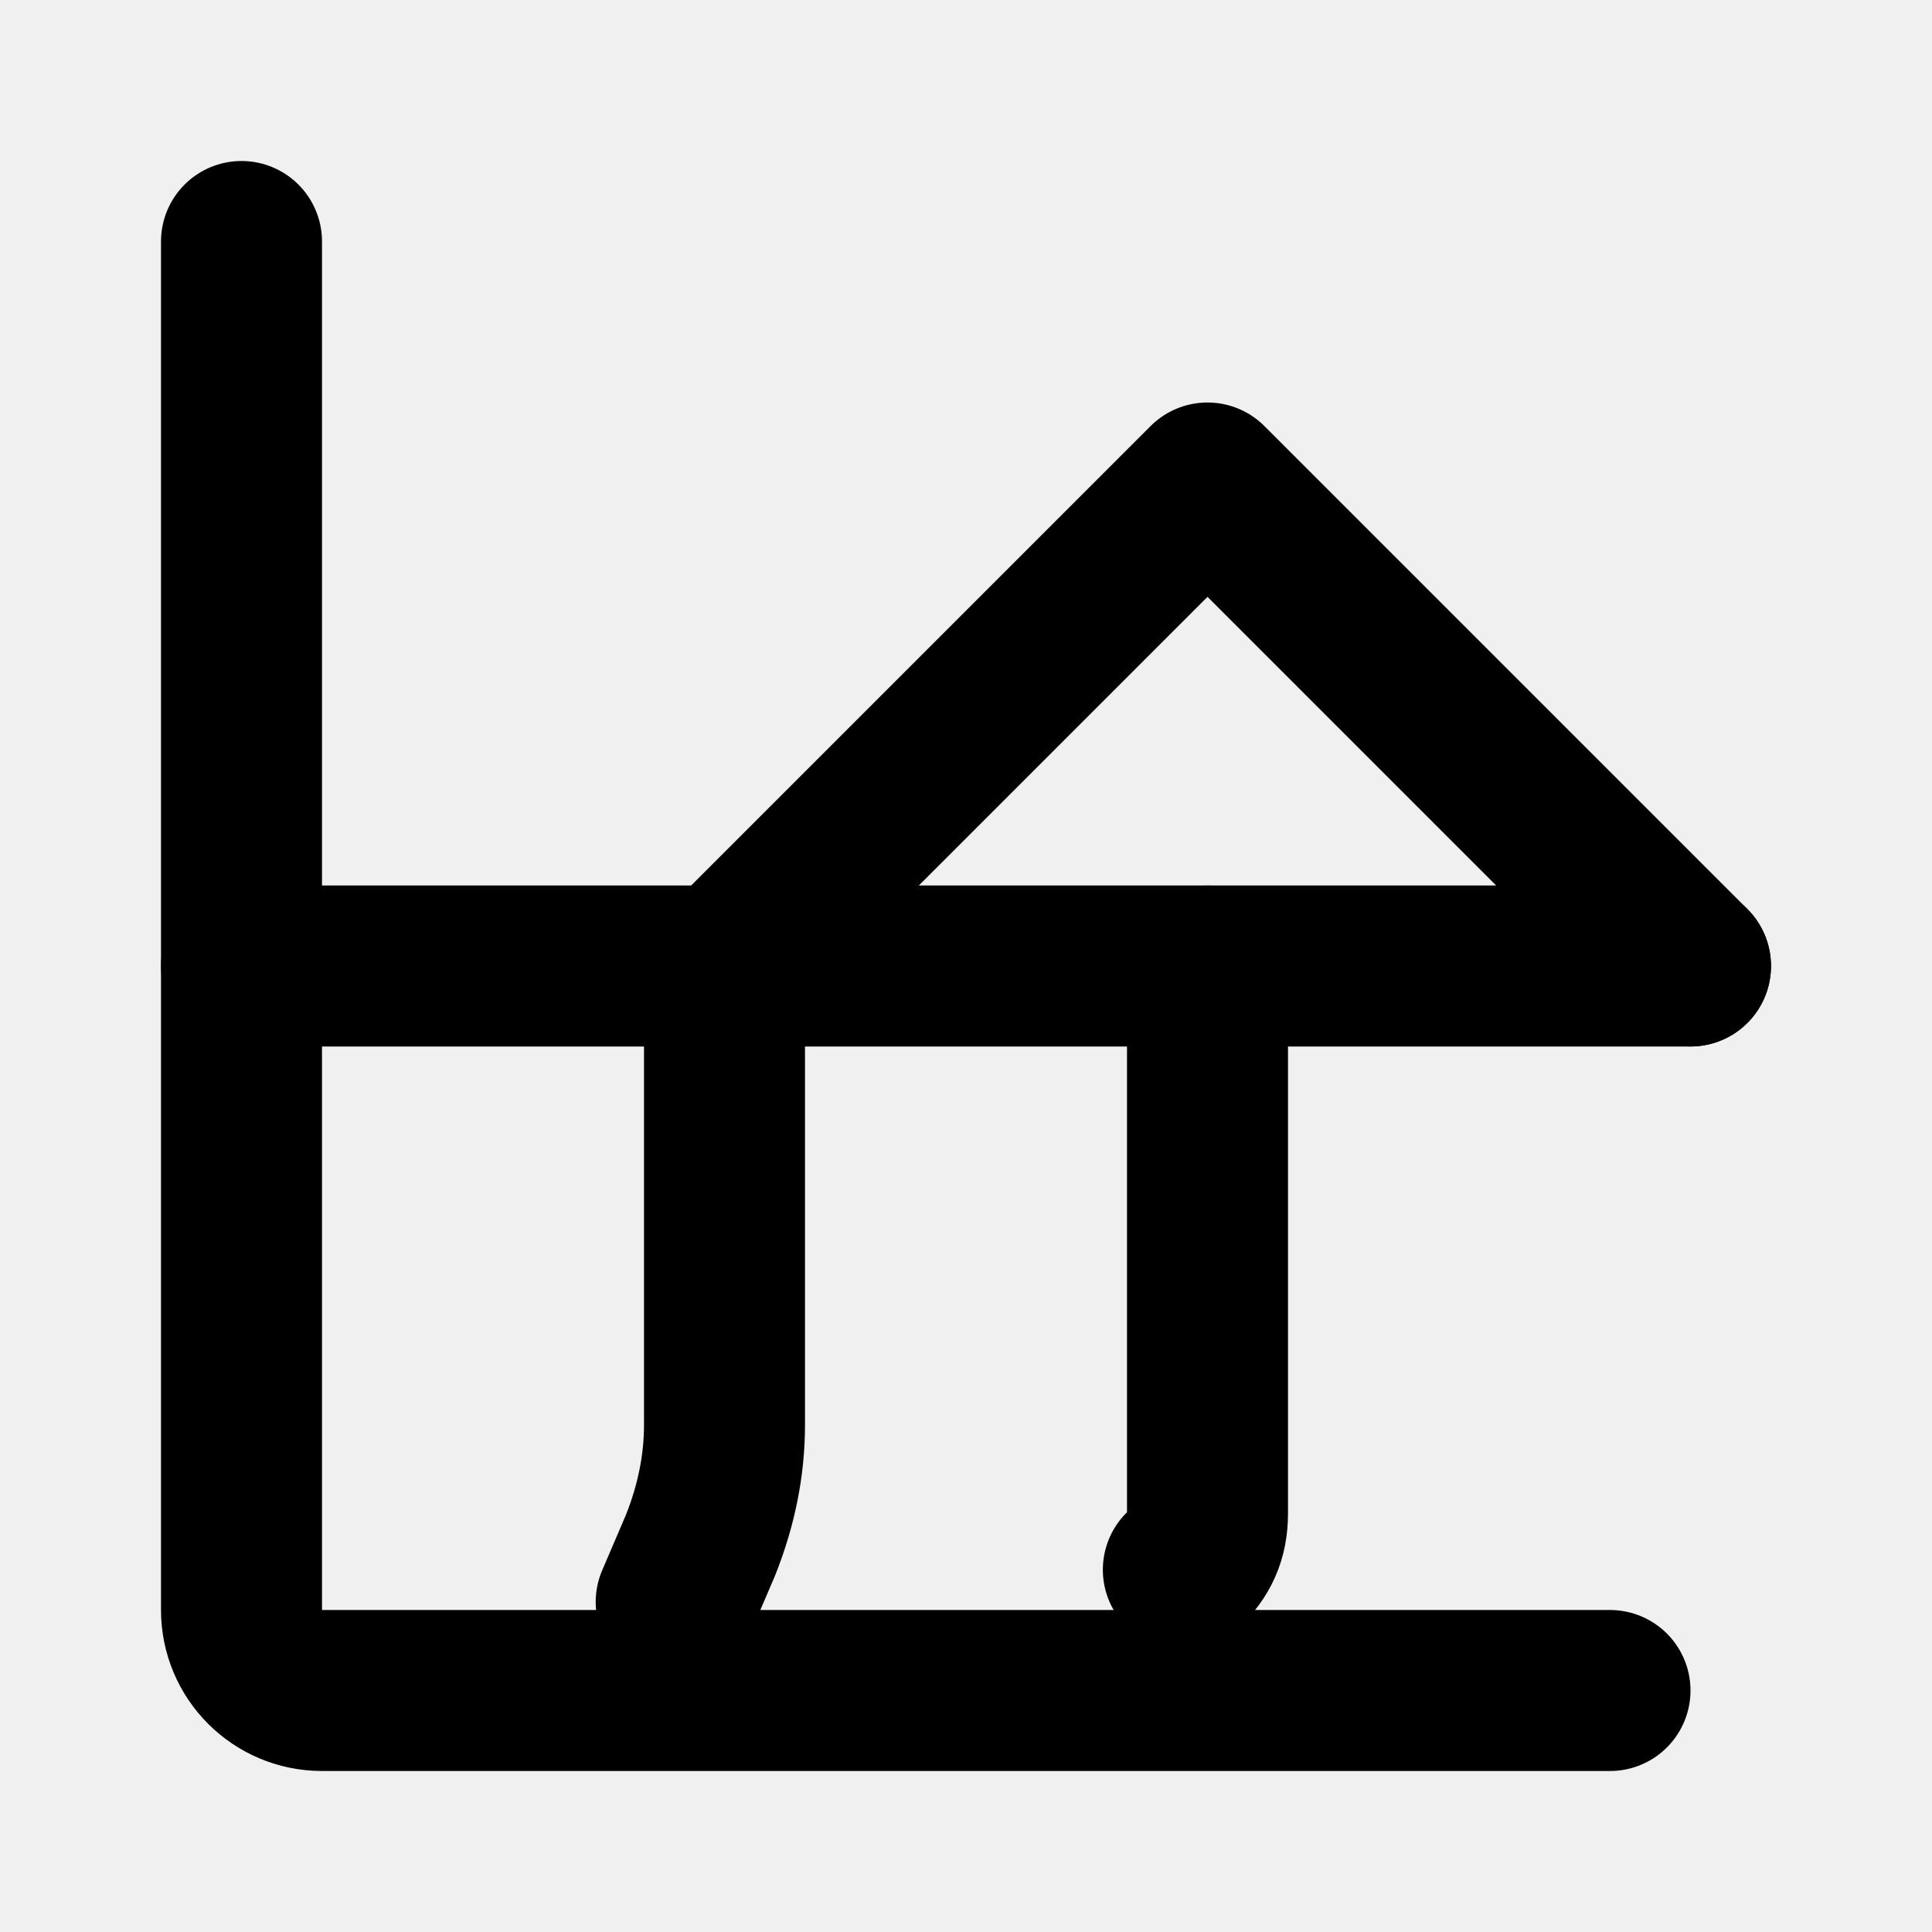
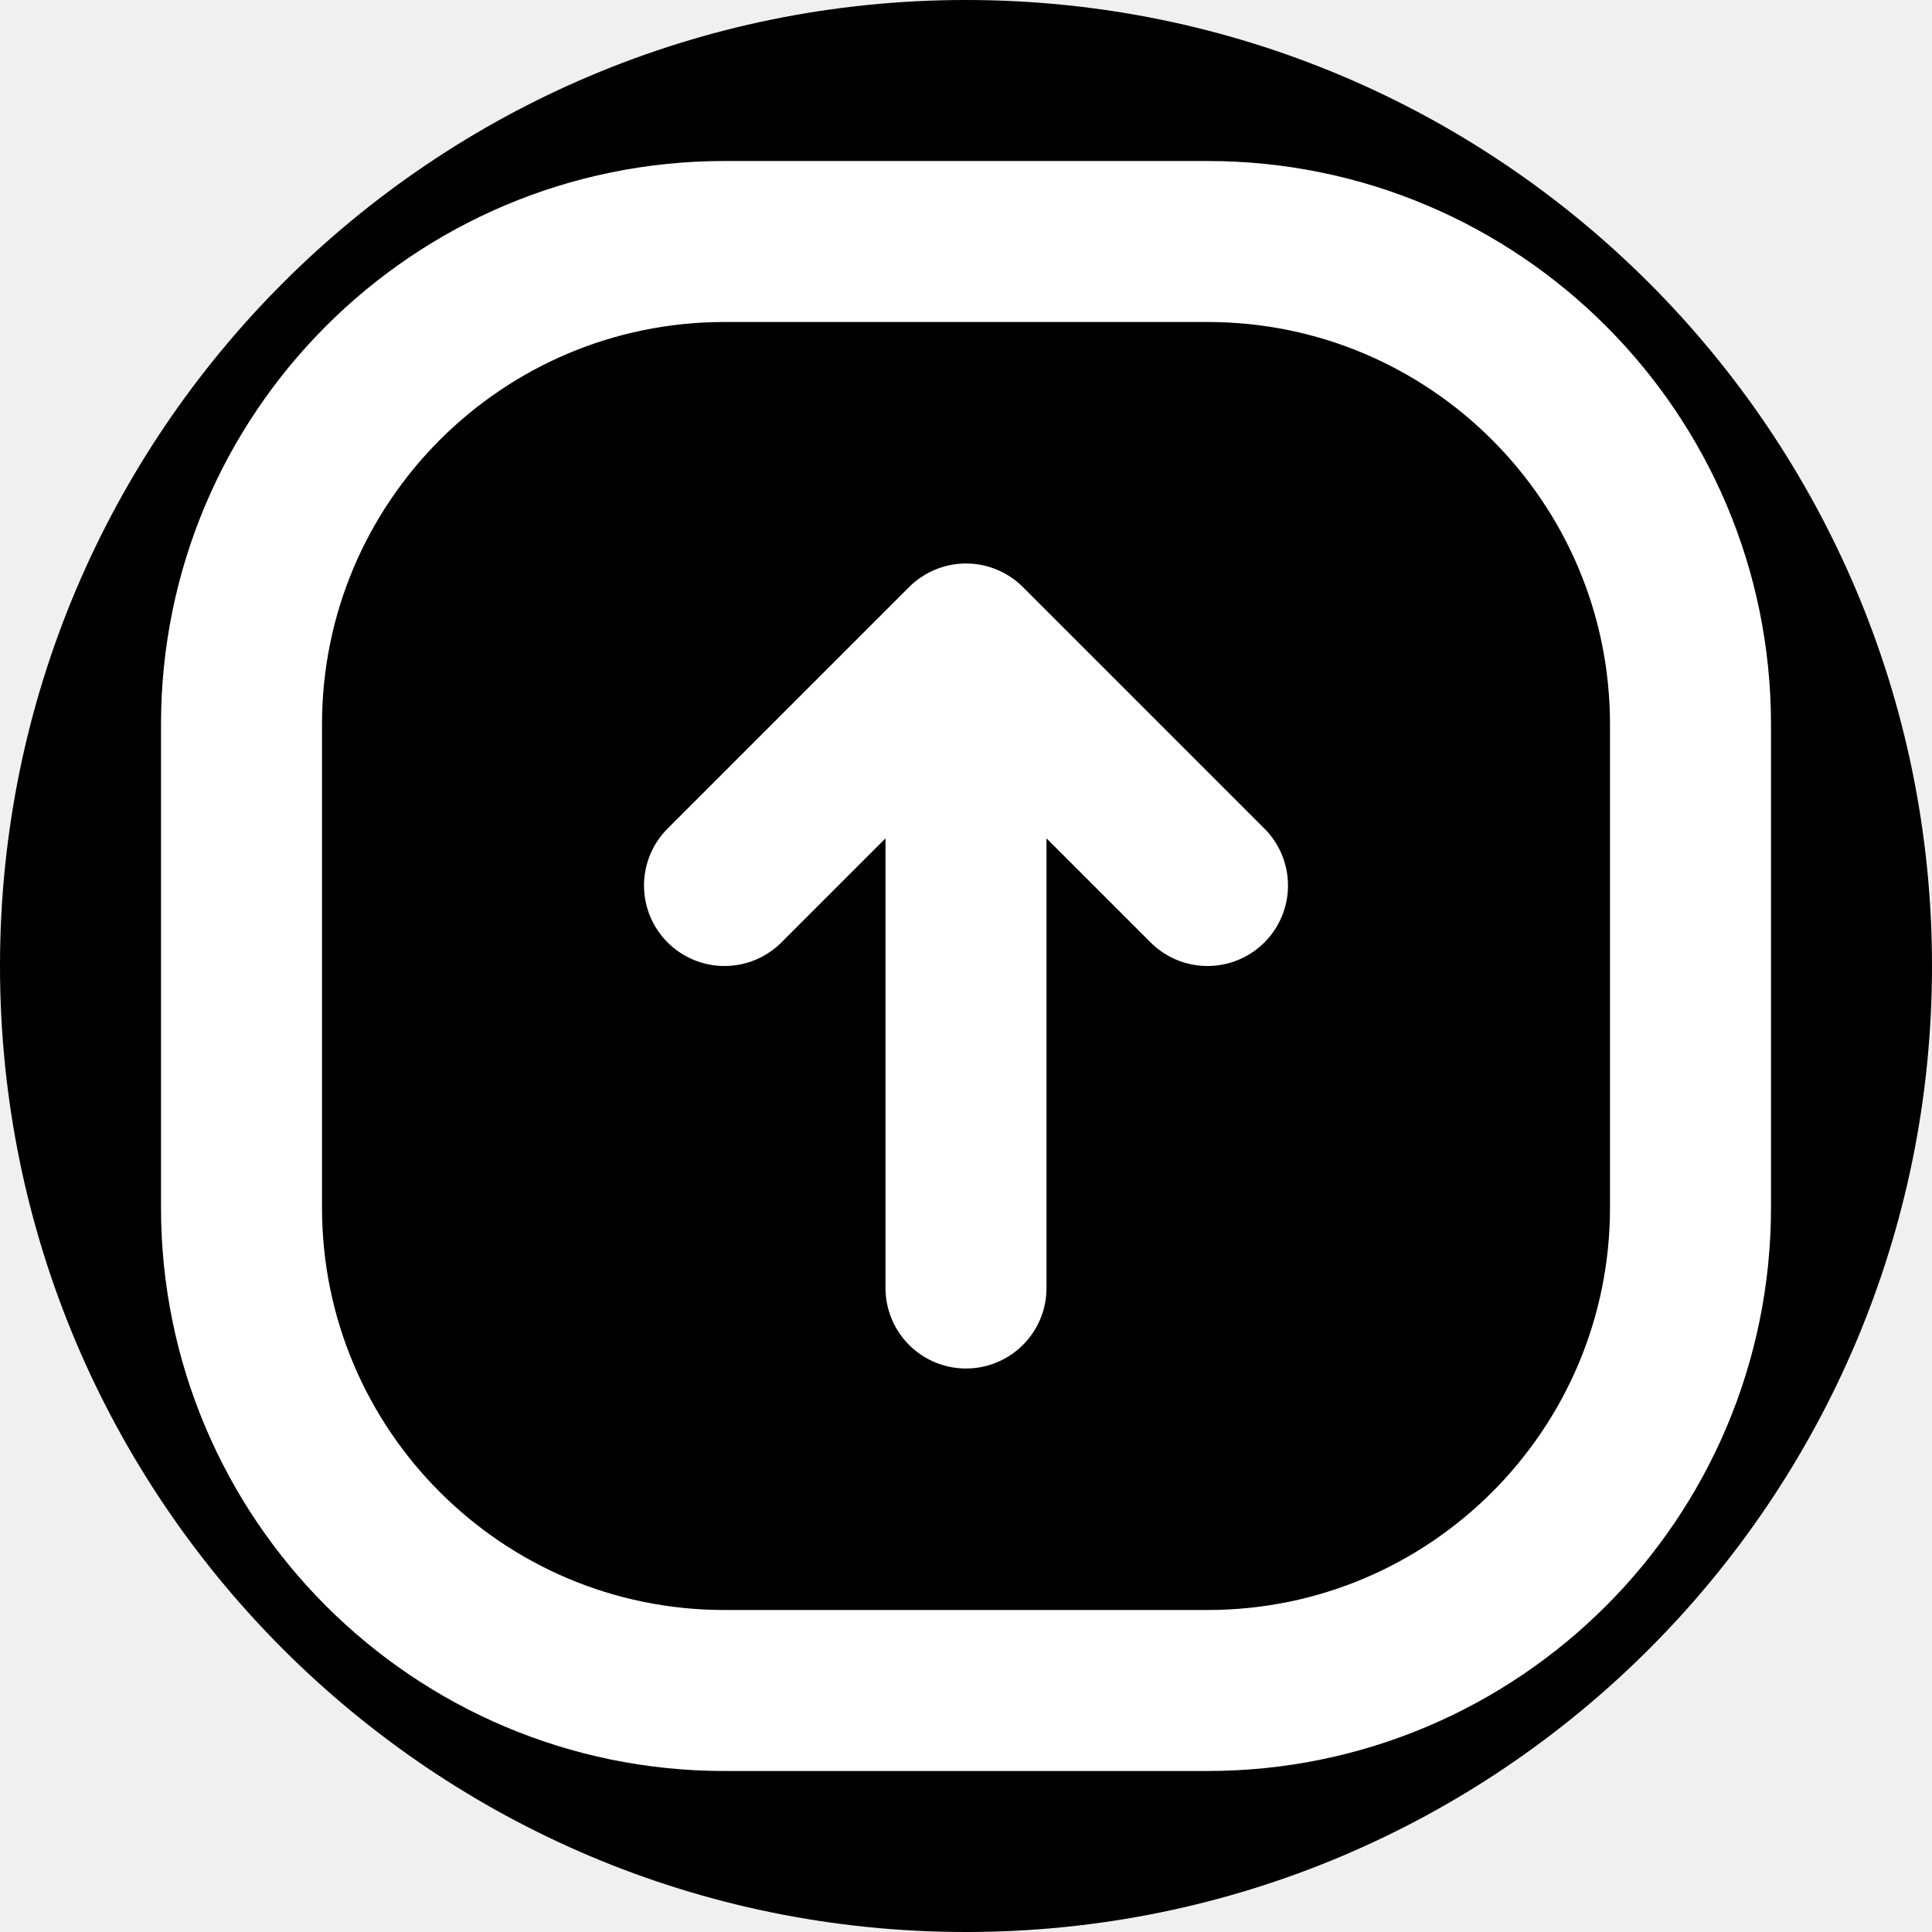
- <svg xmlns="http://www.w3.org/2000/svg" width="24" height="24" viewBox="0 0 24 24" fill="none" stroke="currentColor" stroke-width="2" stroke-linecap="round" stroke-linejoin="round">
-   <path d="m21 12-6-6-6 6" />
-   <path d="M9 12v5.7c0 .5-.1 1-.3 1.5l-.3.7" />
-   <path d="m15 12v6.8c0 .3-.1.5-.3.7" />
-   <path d="M3 3v17a1 1 0 0 0 1 1h16" />
-   <path d="M3 12h18" />
+ <svg xmlns="http://www.w3.org/2000/svg" width="256" height="256" viewBox="0 0 24 24" fill="none">
+   <rect width="24" height="24" rx="12" fill="#000" />
+   <path d="M21 9L21 15C21 18.314 18.314 21 15 21L9 21C5.686 21 3 18.314 3 15L3 9C3 5.686 5.686 3 9 3L15 3C18.314 3 21 5.686 21 9Z" stroke="white" stroke-width="2" />
+   <path d="M12 8L12 16M12 8L15 11M12 8L9 11" stroke="white" stroke-width="2" stroke-linecap="round" stroke-linejoin="round" />
</svg>
